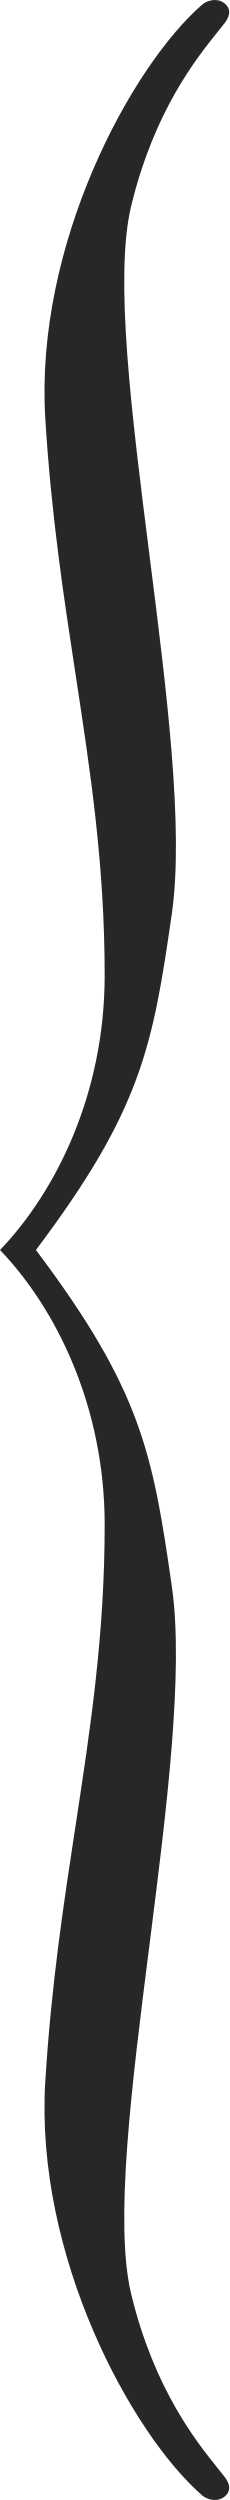
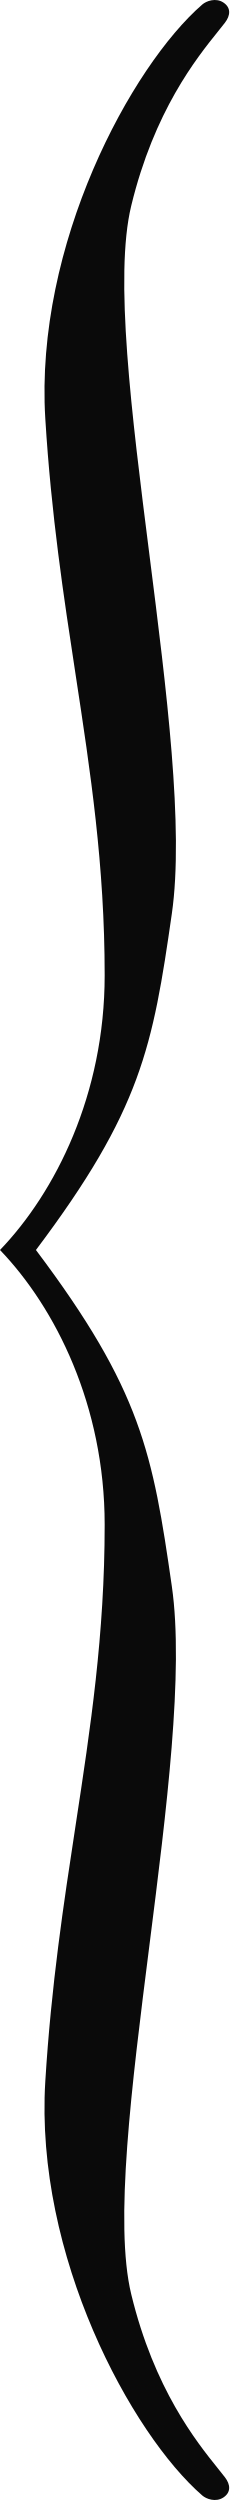
<svg xmlns="http://www.w3.org/2000/svg" width="44" height="480" viewBox="0 0 44 480" fill="none">
-   <path fill-rule="evenodd" clip-rule="evenodd" d="M38.844 0.861C25.196 12.706 6.64 46.993 8.699 80.408C9.835 98.861 12.223 114.514 14.522 129.576C17.379 148.302 20.097 166.115 20.097 187.26C20.097 210.119 10.649 228.903 0 240H0C7.80758e-05 240 0 240 0 240C0 240 7.80758e-05 240 0 240H0C10.649 251.097 20.097 269.881 20.097 292.74C20.097 313.885 17.379 331.698 14.522 350.424C12.223 365.486 9.835 381.139 8.699 399.592C6.64 433.007 25.196 467.294 38.844 479.139C39.594 479.79 41.412 480.498 42.893 479.513C44.393 478.515 44.243 477.019 43.193 475.648C42.82 475.161 42.375 474.606 41.87 473.978C37.726 468.82 29.608 458.717 25.196 440.487C21.916 426.937 25.261 400.542 28.688 373.497C31.979 347.525 35.346 320.954 32.995 304.585C29.322 279.017 27.146 266.931 6.899 240C27.146 213.069 29.322 200.983 32.995 175.415C35.346 159.046 31.979 132.475 28.688 106.503C25.261 79.458 21.916 53.063 25.196 39.513C29.608 21.283 37.726 11.18 41.87 6.022C42.375 5.394 42.82 4.839 43.193 4.352C44.243 2.981 44.393 1.485 42.893 0.487C41.412 -0.498 39.594 0.21 38.844 0.861Z" fill="#272727" />
+   <path fill-rule="evenodd" clip-rule="evenodd" d="M38.844 0.861C25.196 12.706 6.64 46.993 8.699 80.408C9.835 98.861 12.223 114.514 14.522 129.576C17.379 148.302 20.097 166.115 20.097 187.26C20.097 210.119 10.649 228.903 0 240H0C7.80758e-05 240 0 240 0 240C0 240 7.80758e-05 240 0 240H0C10.649 251.097 20.097 269.881 20.097 292.74C20.097 313.885 17.379 331.698 14.522 350.424C12.223 365.486 9.835 381.139 8.699 399.592C6.64 433.007 25.196 467.294 38.844 479.139C39.594 479.79 41.412 480.498 42.893 479.513C44.393 478.515 44.243 477.019 43.193 475.648C42.82 475.161 42.375 474.606 41.87 473.978C37.726 468.82 29.608 458.717 25.196 440.487C21.916 426.937 25.261 400.542 28.688 373.497C31.979 347.525 35.346 320.954 32.995 304.585C29.322 279.017 27.146 266.931 6.899 240C27.146 213.069 29.322 200.983 32.995 175.415C35.346 159.046 31.979 132.475 28.688 106.503C25.261 79.458 21.916 53.063 25.196 39.513C29.608 21.283 37.726 11.18 41.87 6.022C42.375 5.394 42.82 4.839 43.193 4.352C44.243 2.981 44.393 1.485 42.893 0.487C41.412 -0.498 39.594 0.21 38.844 0.861Z" fill="#0a0a0a" />
</svg>
